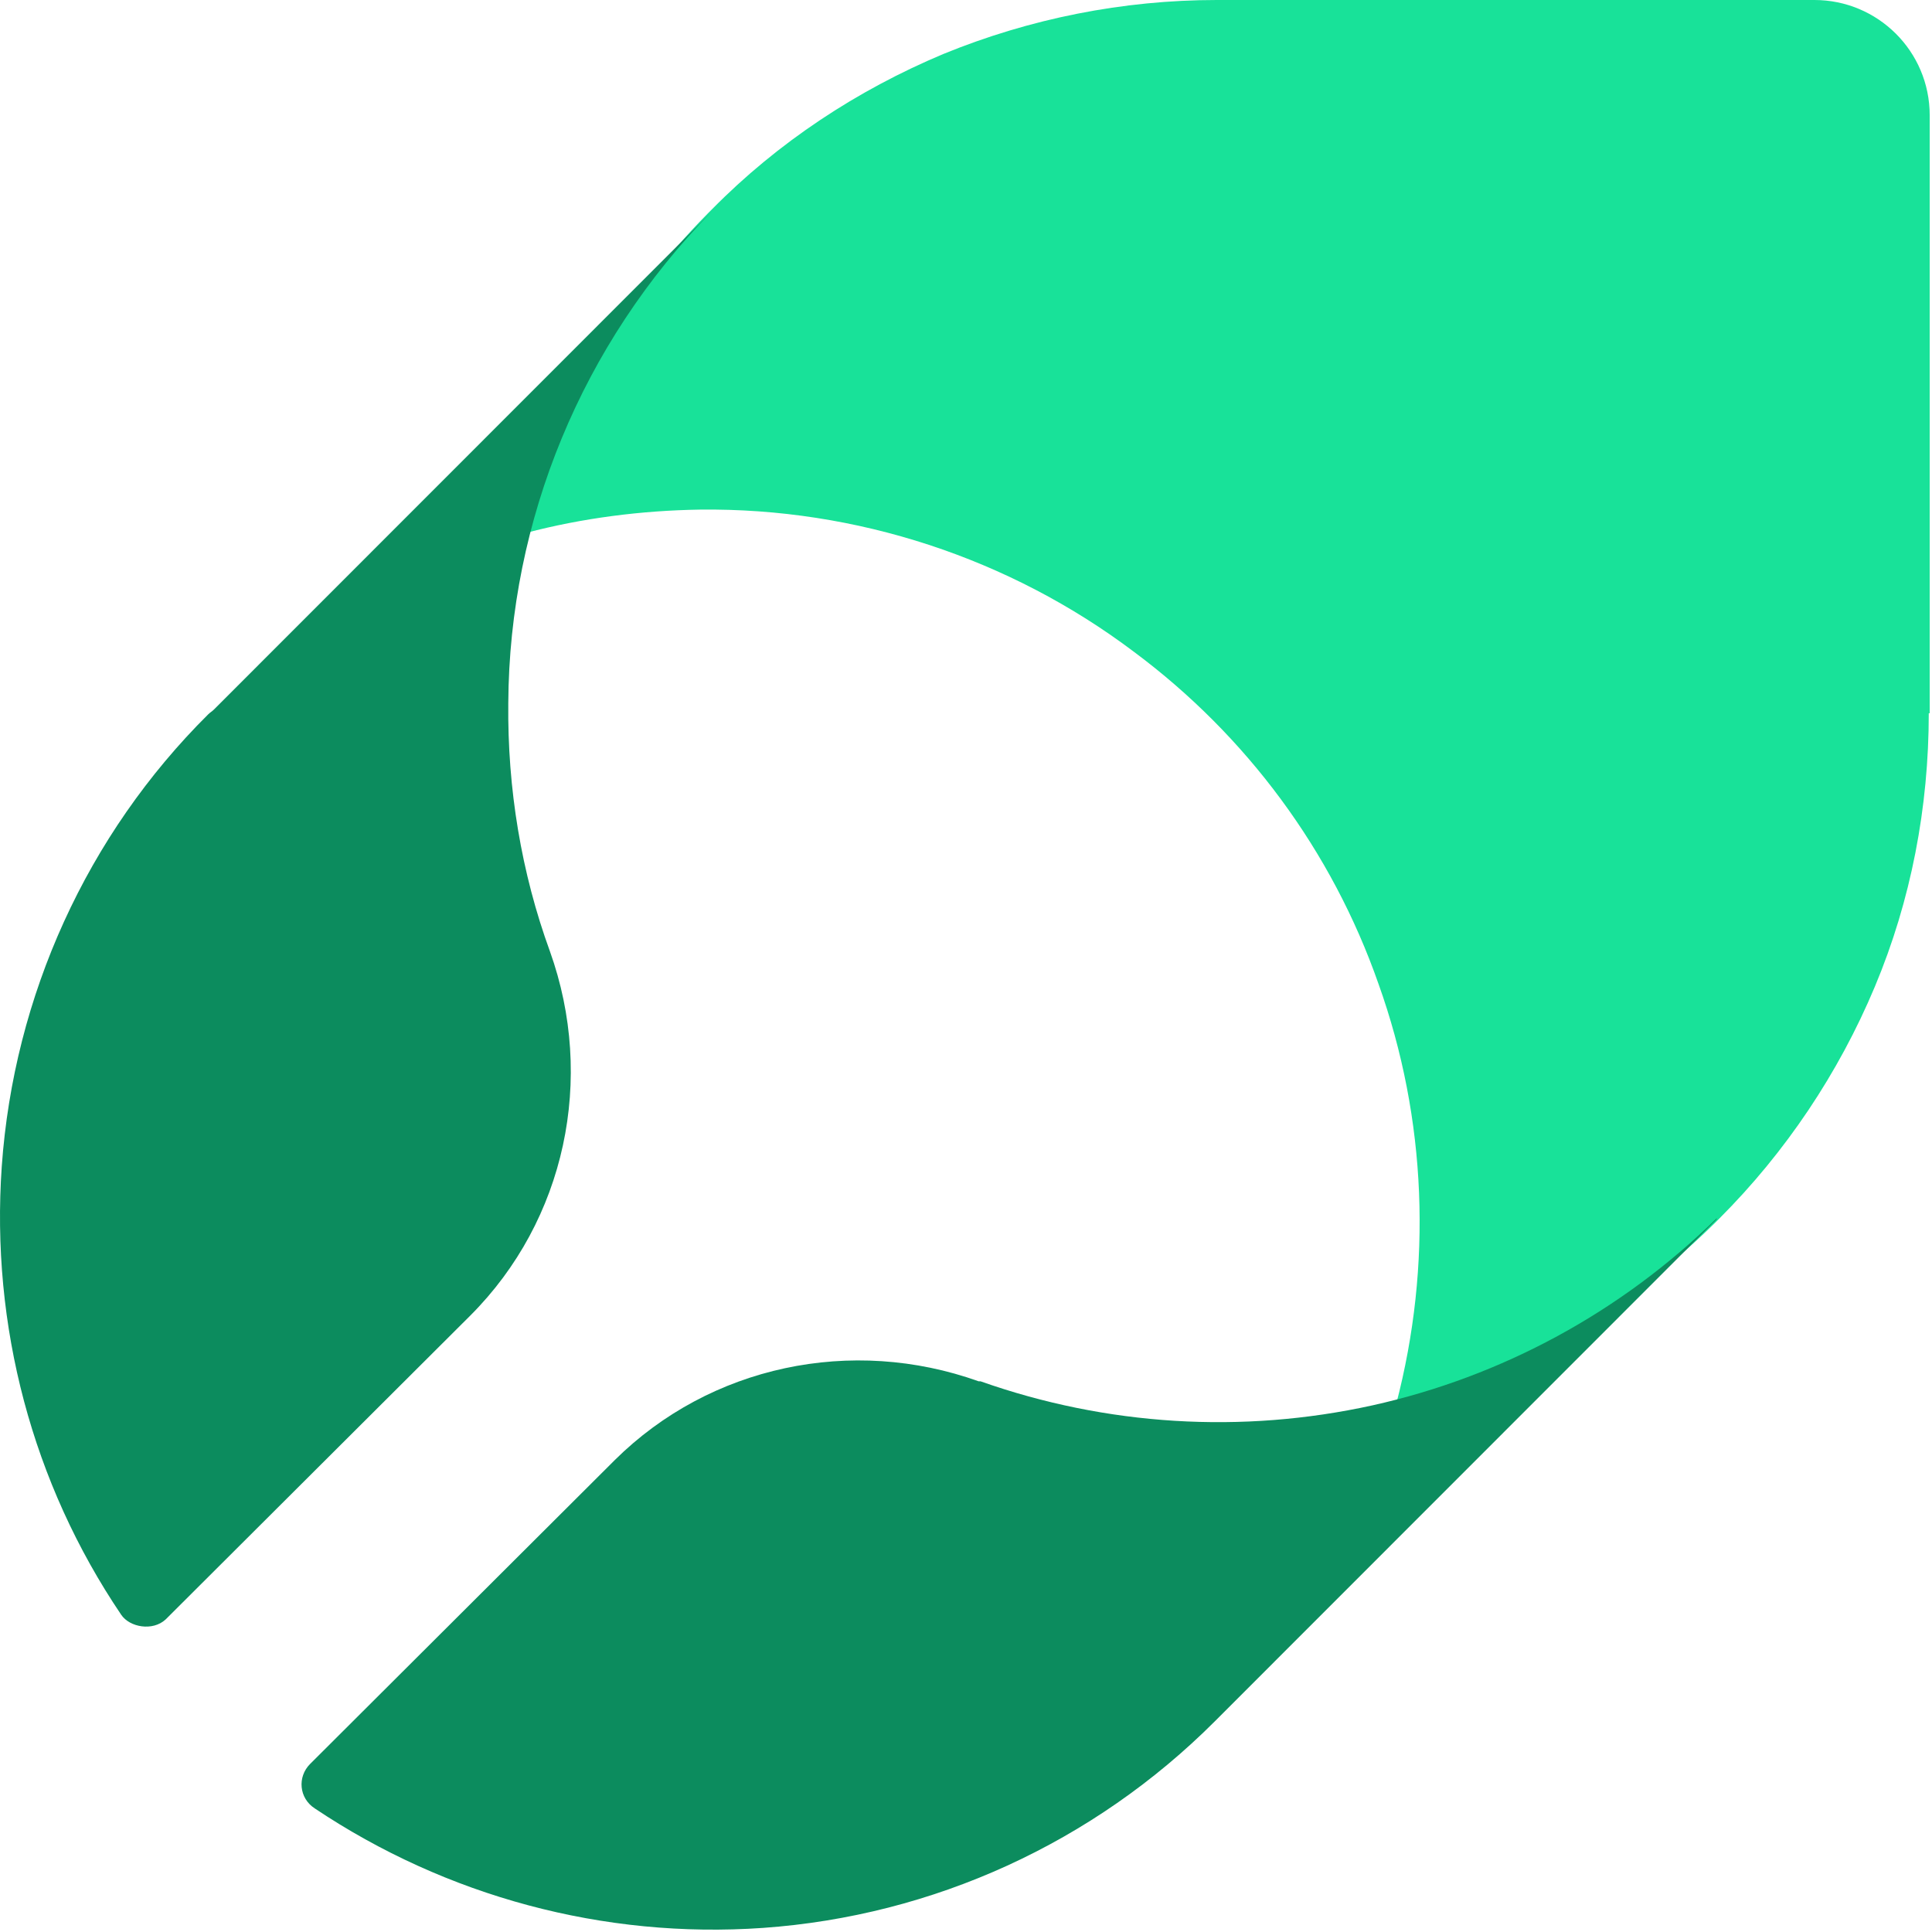
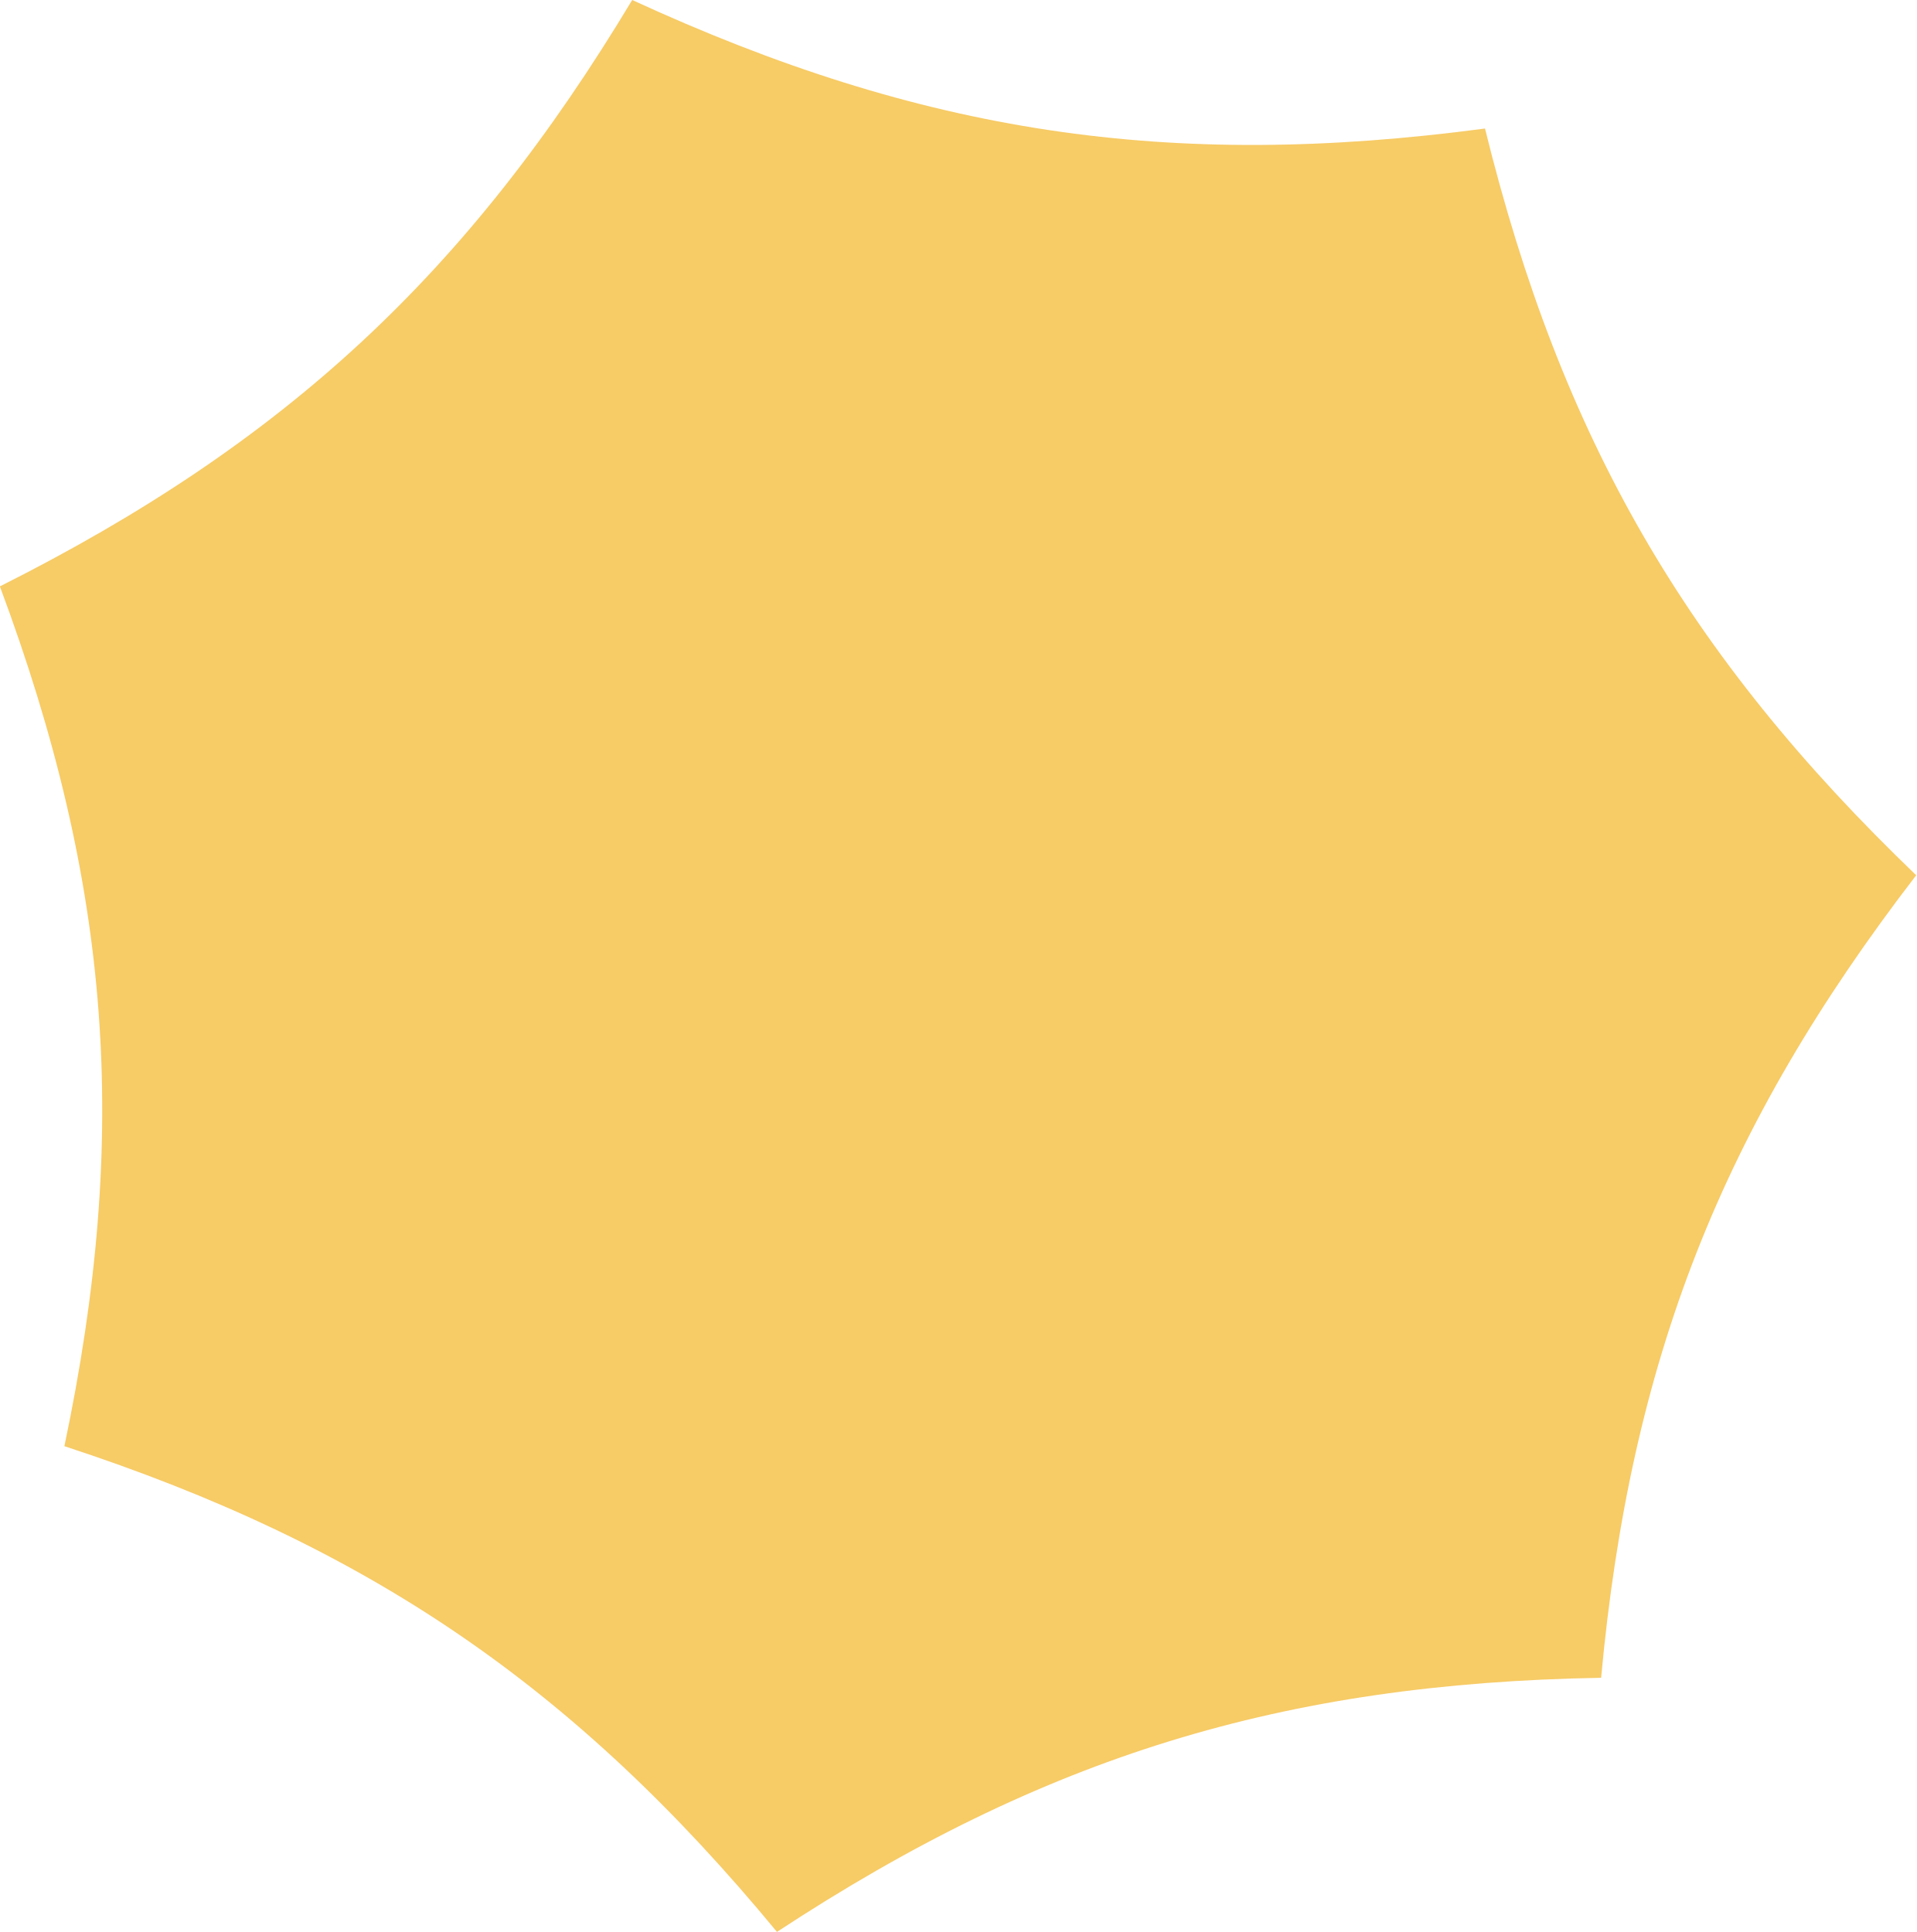
- <svg xmlns="http://www.w3.org/2000/svg" width="502" height="502" viewBox="0 0 502 502" fill="none">
-   <path d="M501.402 185.33V29.962C501.402 13.29 487.876 0 471.453 0H316.156C291.763 0 267.611 4.832 245.15 14.014C222.689 23.438 202.16 36.969 185.012 54.367L183.804 55.575C161.101 78.53 144.92 107.042 136.708 138.454C151.441 134.588 166.656 132.655 181.871 132.413C222.447 131.93 262.298 144.978 294.661 169.383C323.885 191.13 346.104 221.092 358.18 255.645C370.739 290.681 372.188 328.859 362.769 364.862C393.925 356.647 422.666 340.457 445.611 317.744L446.818 316.536C463.966 299.38 477.732 278.841 487.151 256.37C496.571 233.898 501.16 209.735 501.16 185.33H501.402Z" fill="#18E299" />
-   <path d="M132.071 182.706C132.312 135.044 151.32 89.307 184.764 55.125L55.557 184.391C55.076 184.873 54.594 185.113 54.113 185.595C22.593 216.888 3.586 258.774 0.458 303.066C-2.43 344.47 8.397 385.392 31.496 419.575C33.699 422.835 39.677 423.907 43.046 420.778L122.206 341.822C146.989 317.028 154.689 280.198 142.899 247.219C135.44 226.758 131.831 204.852 132.071 182.706Z" fill="#0C8C5E" />
-   <path d="M446.067 316.547C421.284 340.86 390.245 357.71 356.56 365.172C322.634 372.635 287.506 370.468 254.783 358.914C254.783 358.914 254.542 358.914 254.301 358.914C221.338 347.118 184.525 354.821 159.742 379.375L80.581 458.331C77.212 461.701 77.694 467.238 81.784 469.885C115.95 492.754 156.855 503.827 198.24 500.938C242.512 497.809 284.137 478.792 315.656 447.258L316.859 446.054L446.067 316.788V316.547Z" fill="#0C8C5E" />
+ <svg xmlns="http://www.w3.org/2000/svg" id="_图层_1" data-name="图层 1" viewBox="0 0 167.83 169.25">
+   <defs>
+     <style>
+       .cls-1 {
+         fill: #f7cb66;
+       }
+     </style>
+   </defs>
+   <path class="cls-1" d="M167.83,76.67q-18.6,1.39,0,0c-17.04,22.15-25.03,42.48-27.6,70.31q-12.69-13.67,0,0c-27.94.48-48.82,6.92-72.18,22.26q2.78-18.44,0,0c-17.8-21.55-35.85-33.85-62.41-42.55q16.15-9.33,0,0c5.75-27.35,4.11-49.13-5.65-75.32q17.36,6.81,0,0C24.97,38.82,40.98,23.96,55.37,0q5.5,17.82,0,0c25.39,11.69,46.99,14.94,74.69,11.26q-10.51,15.41,0,0c6.69,27.14,17.61,46.05,37.77,65.42Z" />
</svg>
